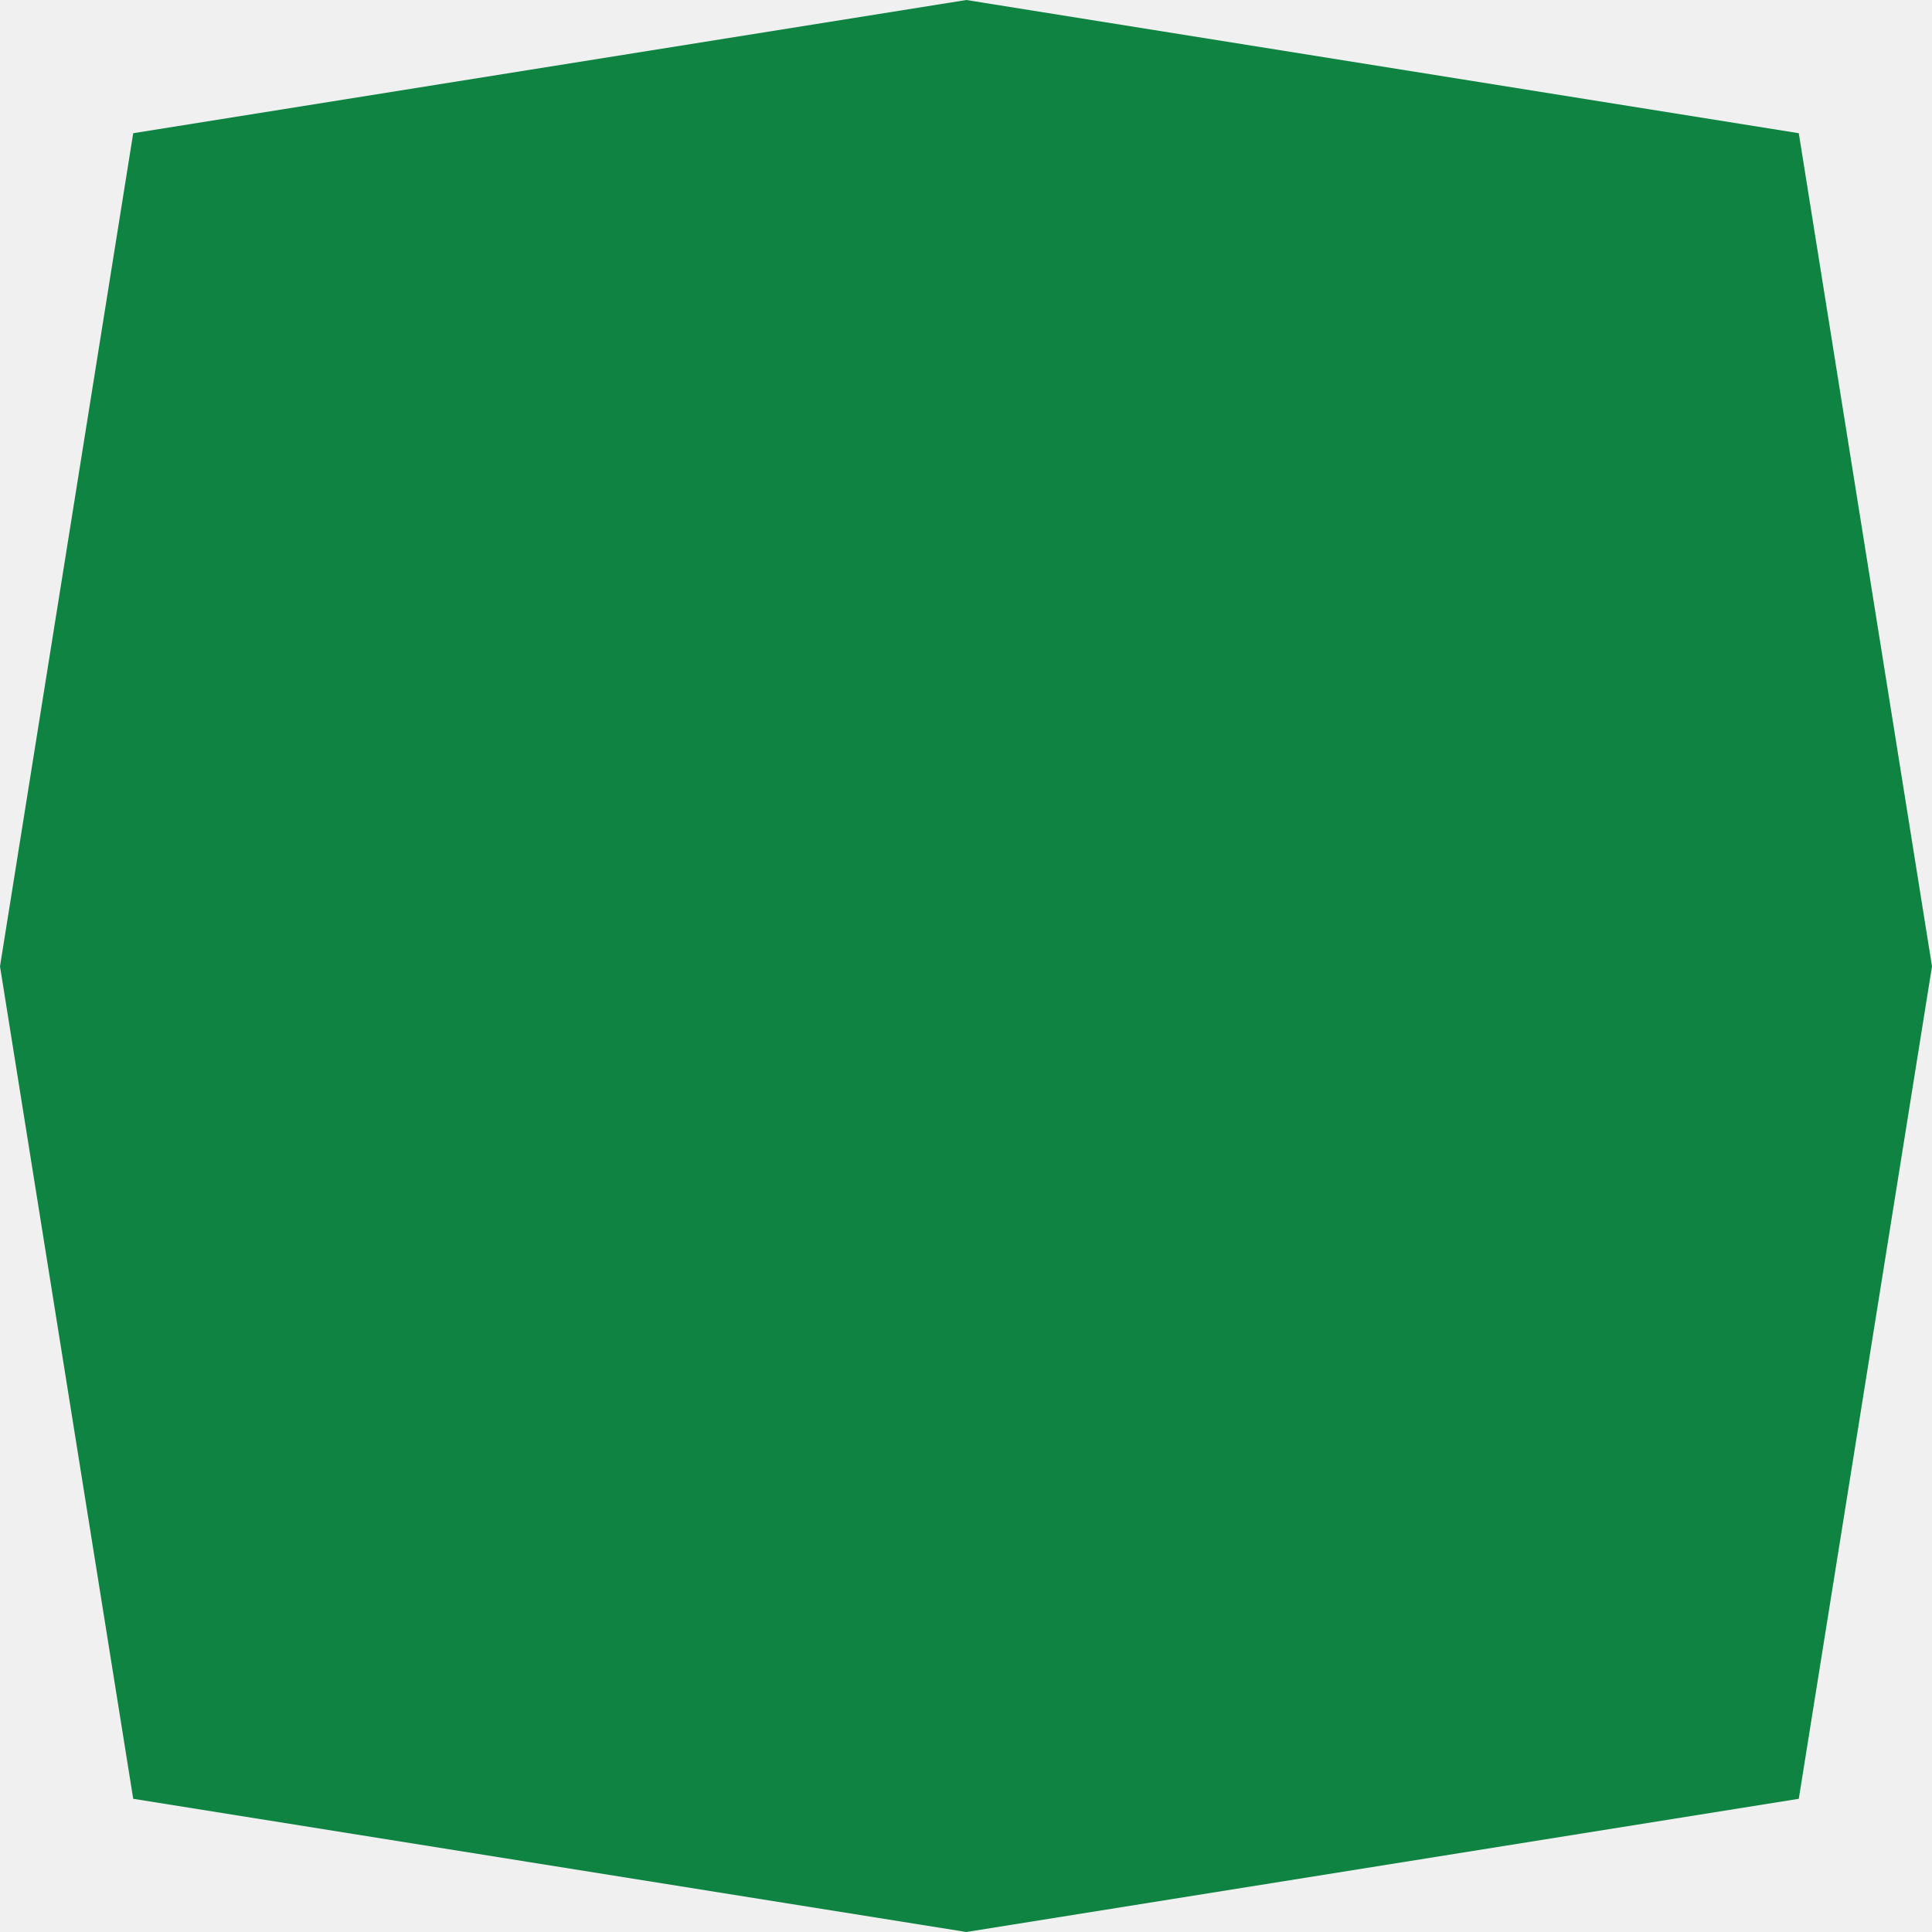
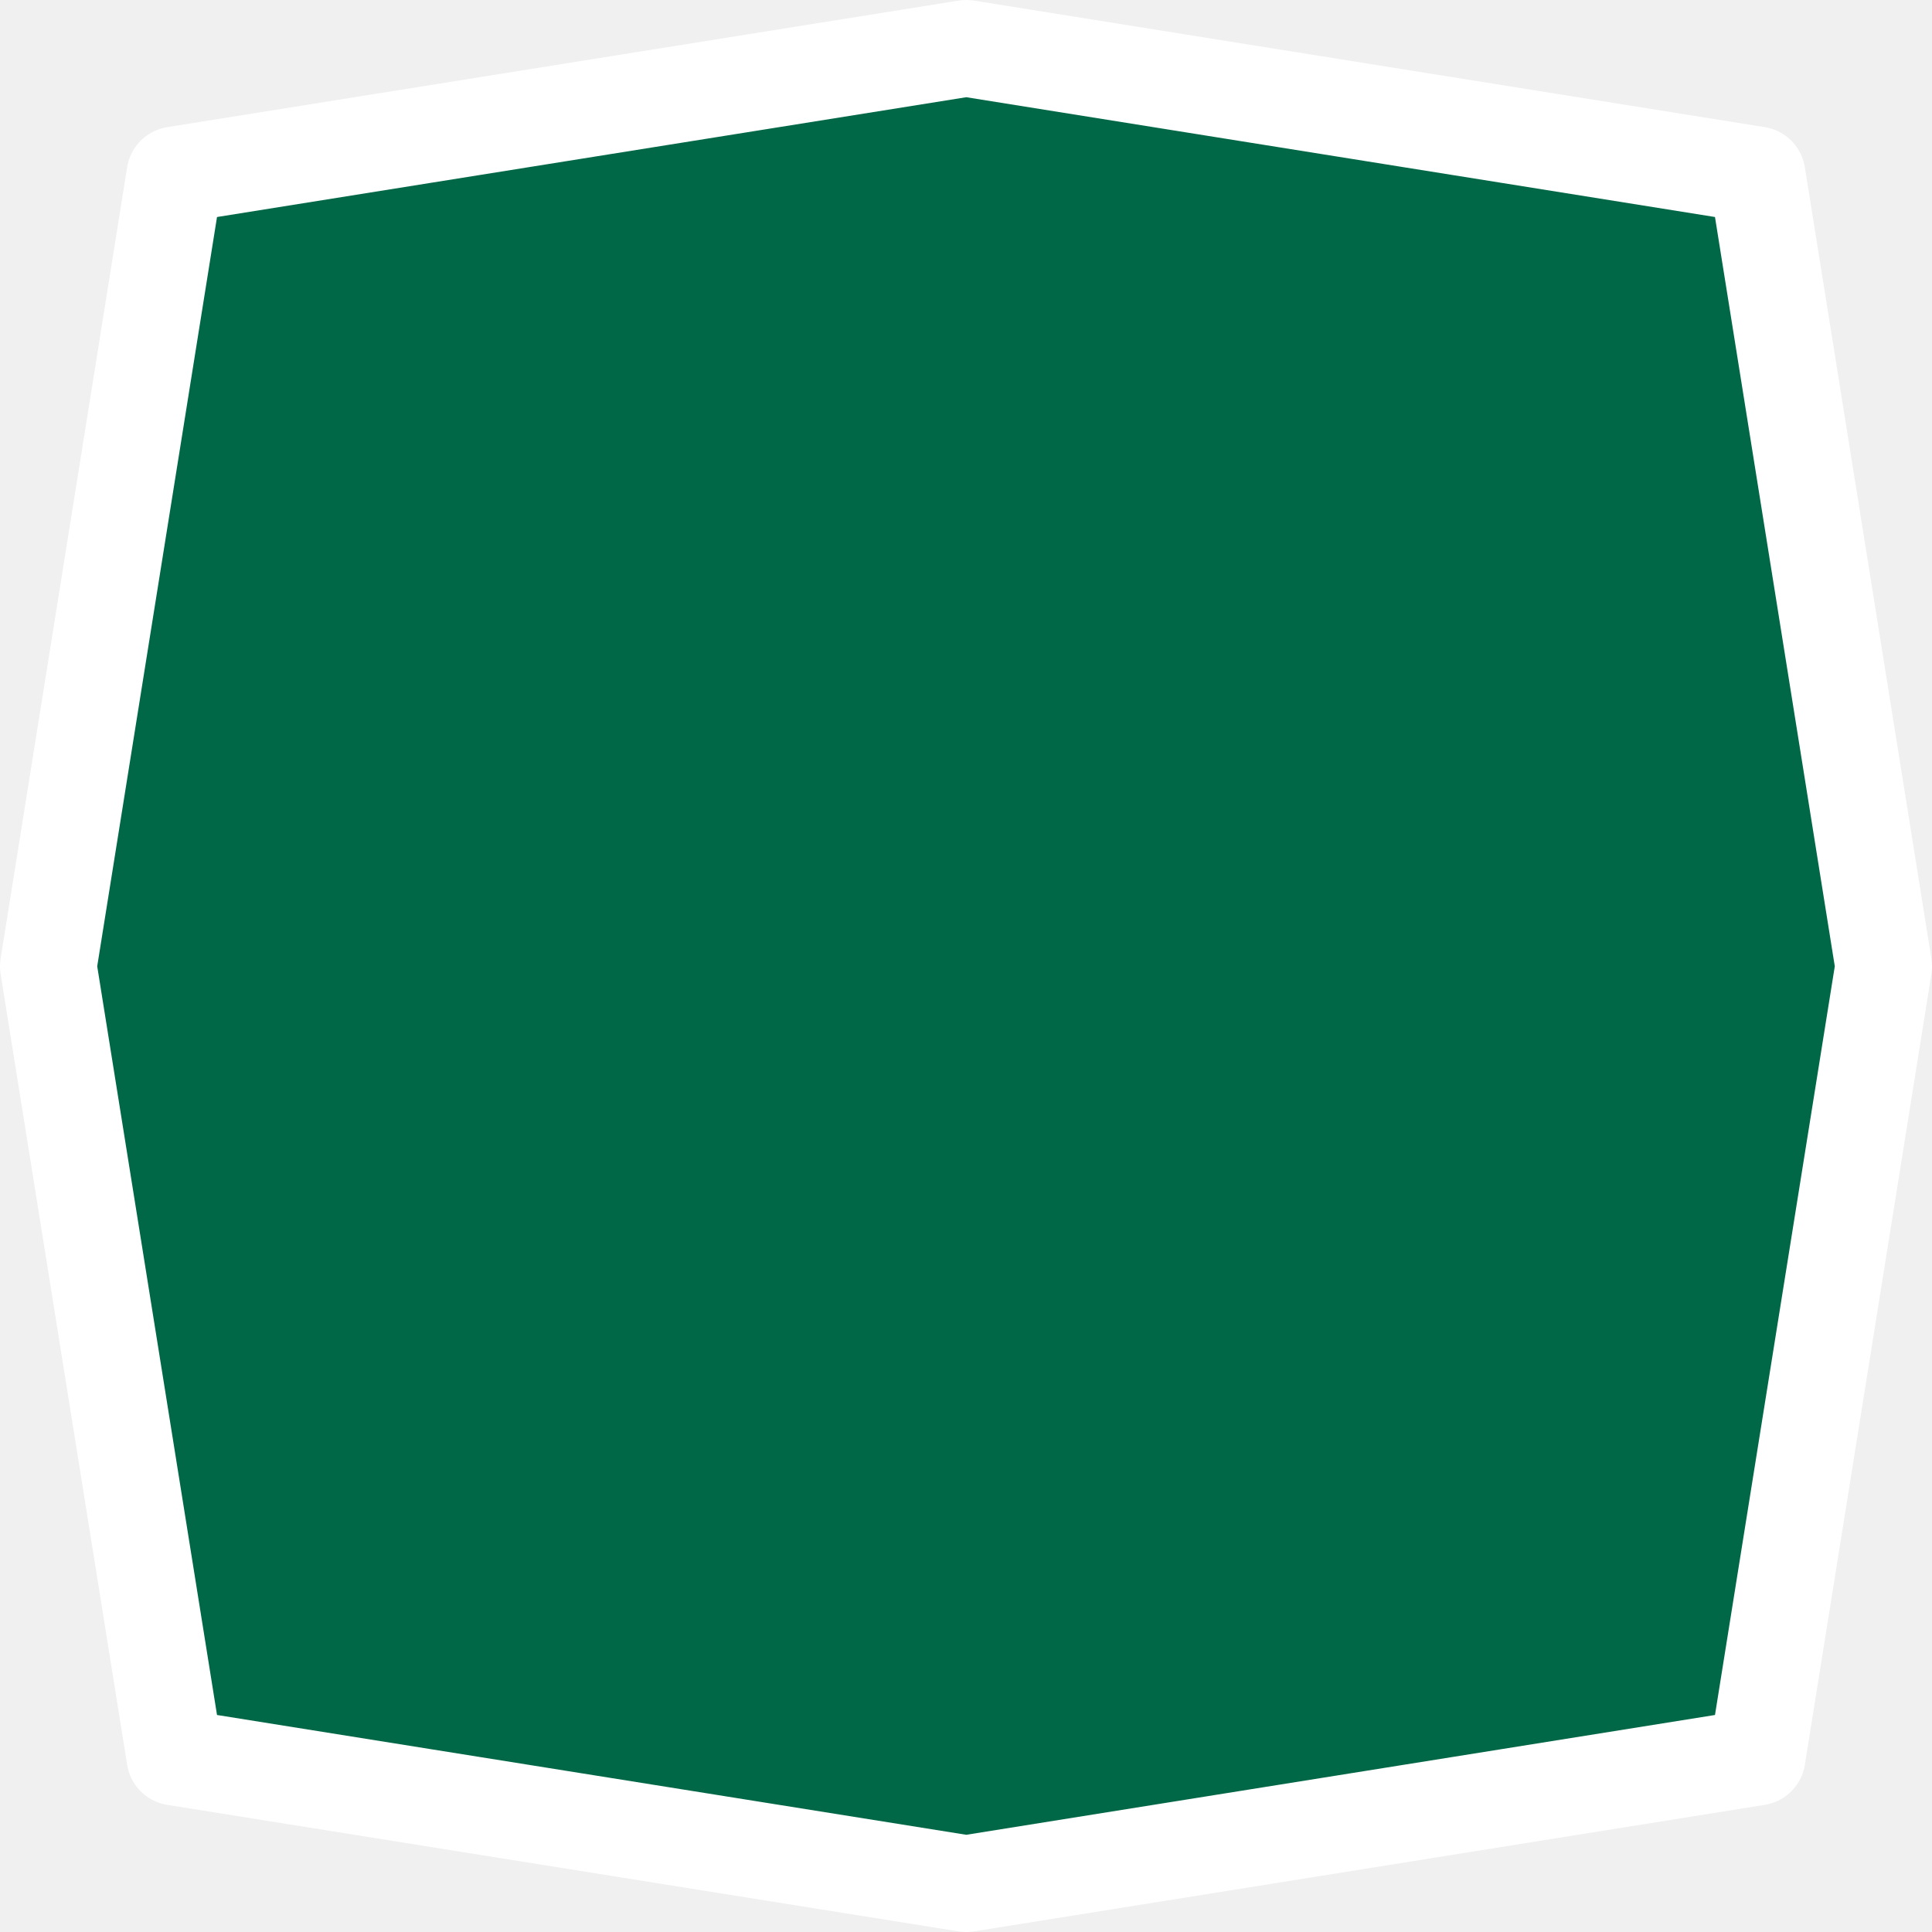
<svg xmlns="http://www.w3.org/2000/svg" width="20" height="20">
-   <path transform="scale(.5)" fill="#0e8342" d="M40 20.007 37.242 2.758 20.007 0 2.758 2.758 0 20.007 2.758 37.242 20.007 40 37.242 37.242z" />
+   <path fill="#0e8342" d="M 19.5,10.003 18.19,1.81 10.003,0.5 1.81,1.81 0.5,10.003 1.81,18.19 10.003,19.5 18.19,18.19 Z" style="stroke-width:1;stroke:#fff;stroke-opacity:1;stroke-miterlimit:4;stroke-dasharray:none;stroke-linejoin:round;fill:#006747" />
</svg>
